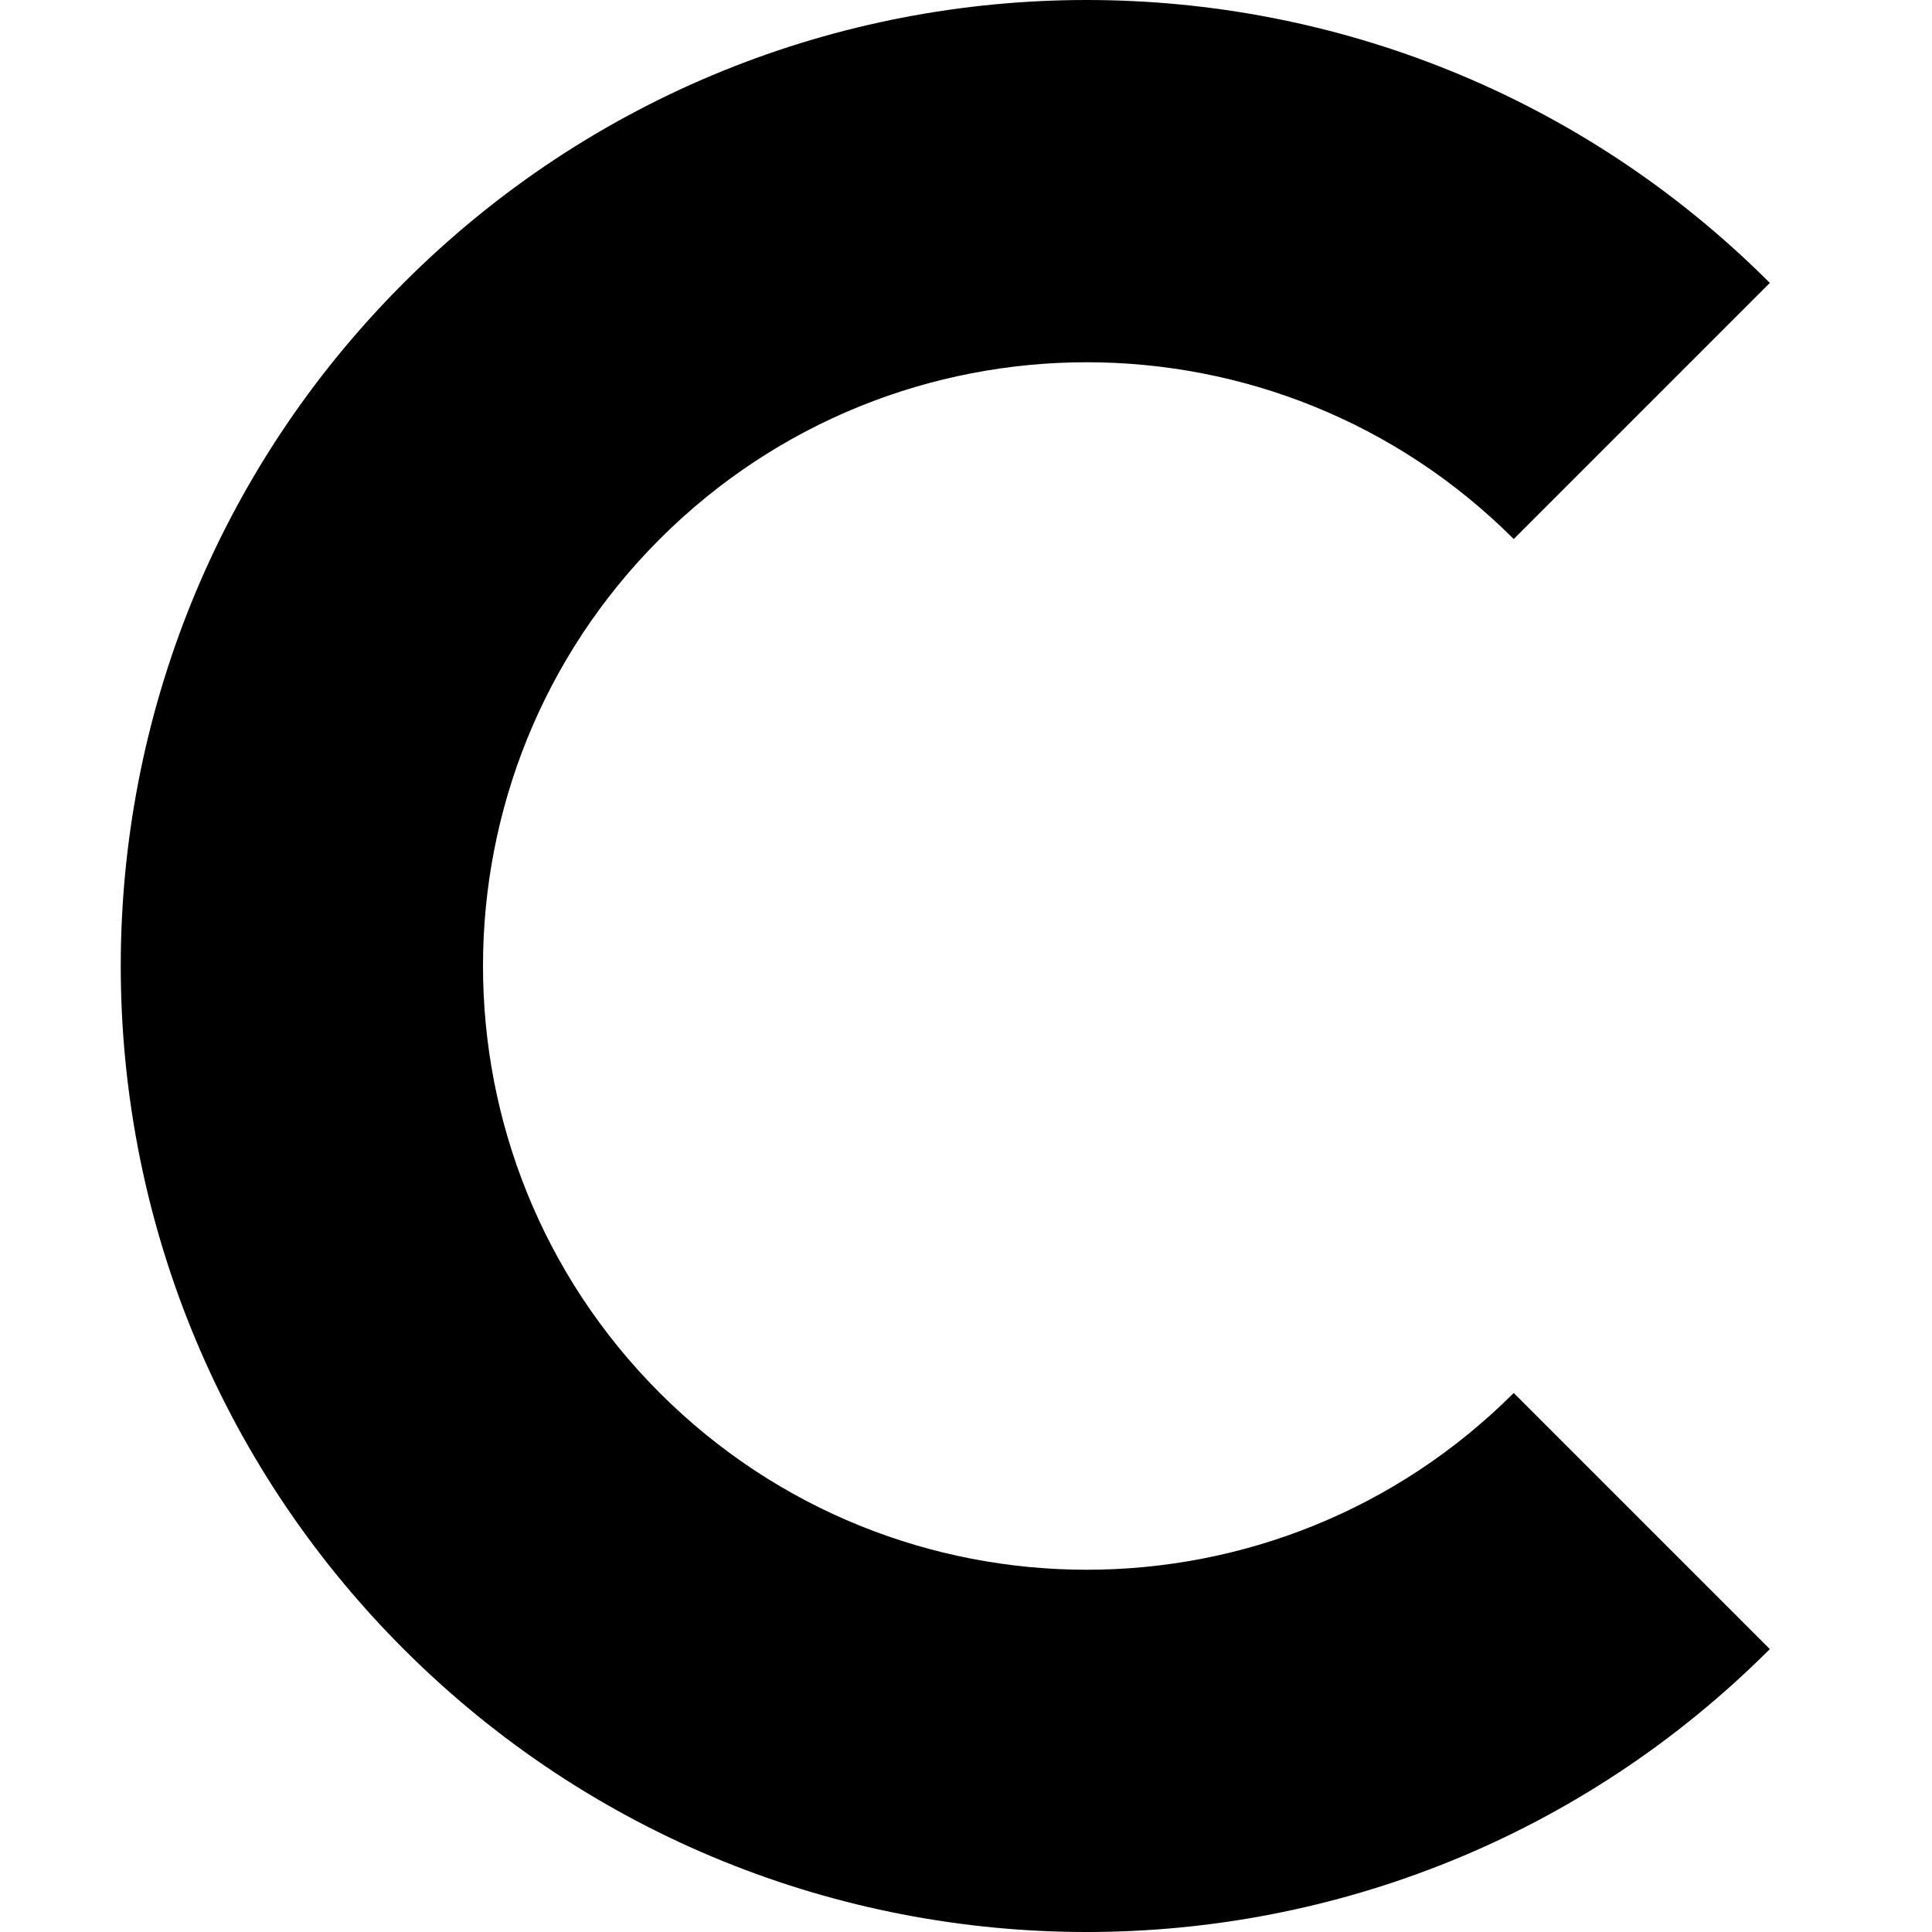
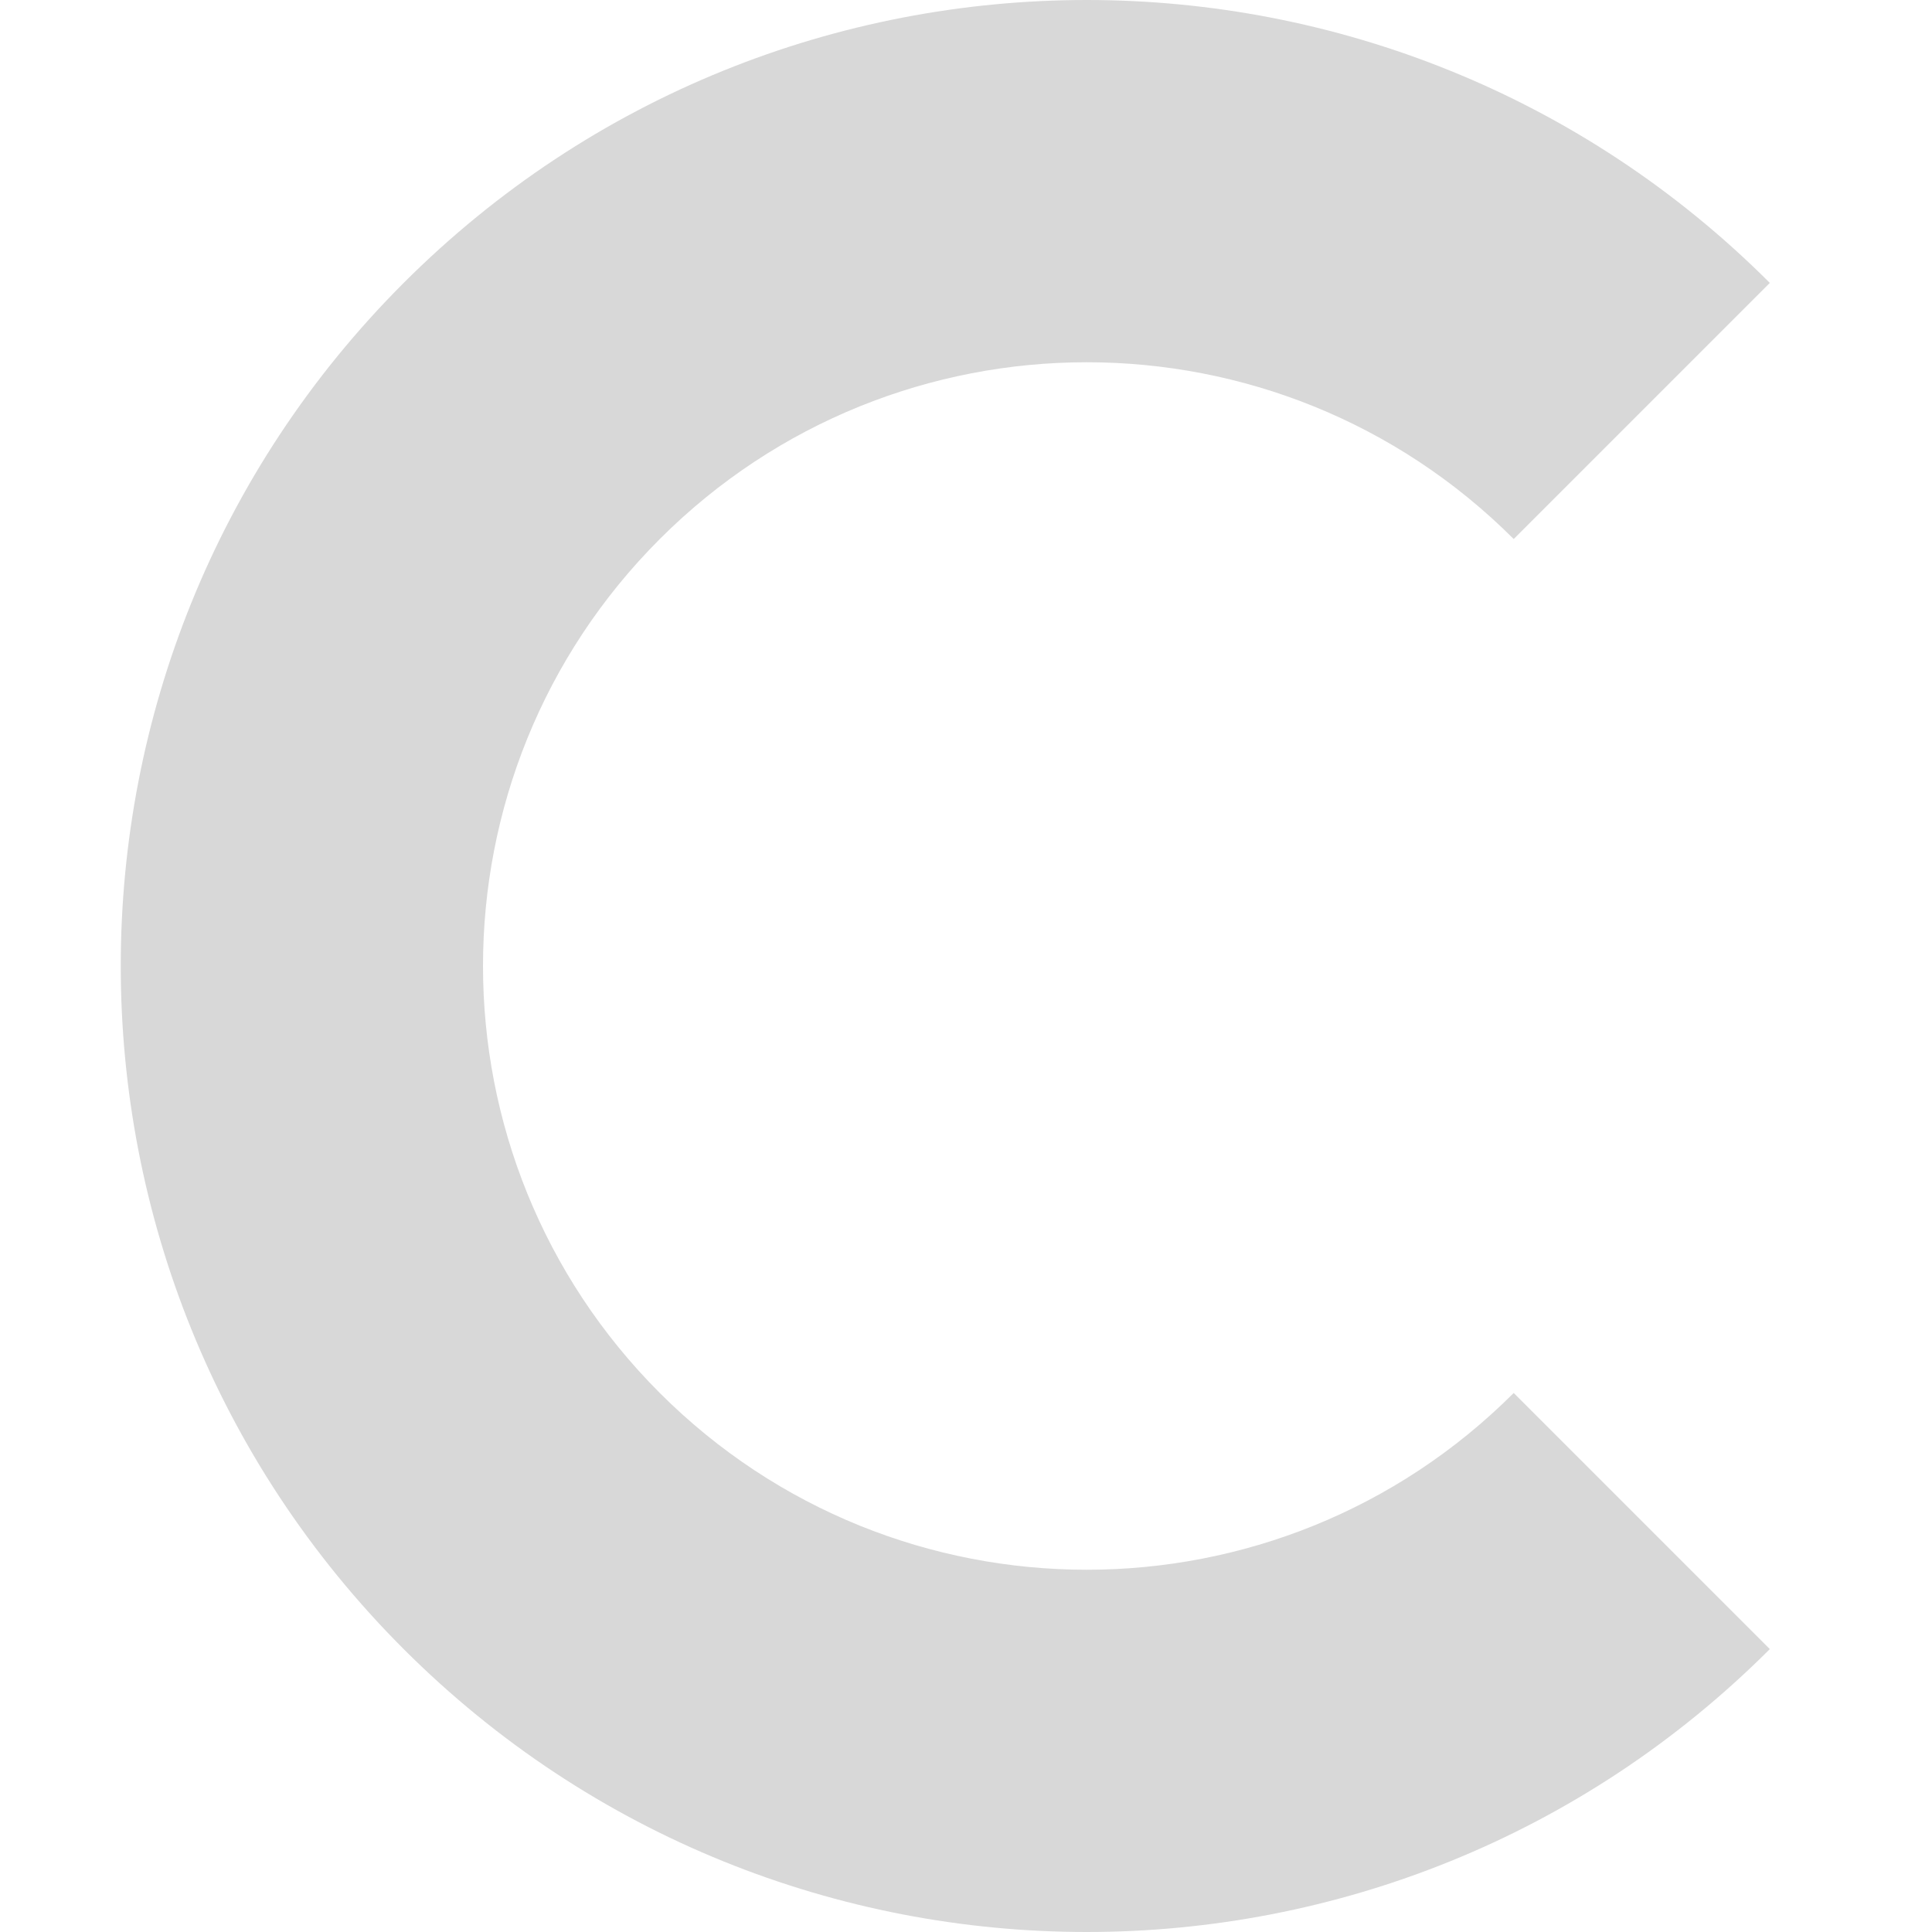
- <svg xmlns="http://www.w3.org/2000/svg" width="800px" height="800px" viewBox="0 0 16 16" fill="none">
-   <path d="M5.464 4.464C3.512 6.417 3.512 9.583 5.464 11.536C7.417 13.488 10.583 13.488 12.536 11.536L14.657 13.657C11.533 16.781 6.467 16.781 3.343 13.657C0.219 10.533 0.219 5.467 3.343 2.343C6.467 -0.781 11.533 -0.781 14.657 2.343L12.536 4.464C10.583 2.512 7.417 2.512 5.464 4.464Z" fill="#000000" />
+ <svg xmlns="http://www.w3.org/2000/svg" width="800px" height="800px" viewBox="0 0 16 16" fill="#d8d8d8">
+   <path d="M5.464 4.464C3.512 6.417 3.512 9.583 5.464 11.536C7.417 13.488 10.583 13.488 12.536 11.536L14.657 13.657C11.533 16.781 6.467 16.781 3.343 13.657C0.219 10.533 0.219 5.467 3.343 2.343C6.467 -0.781 11.533 -0.781 14.657 2.343L12.536 4.464C10.583 2.512 7.417 2.512 5.464 4.464Z" fill="#d8d8d8" />
</svg>
